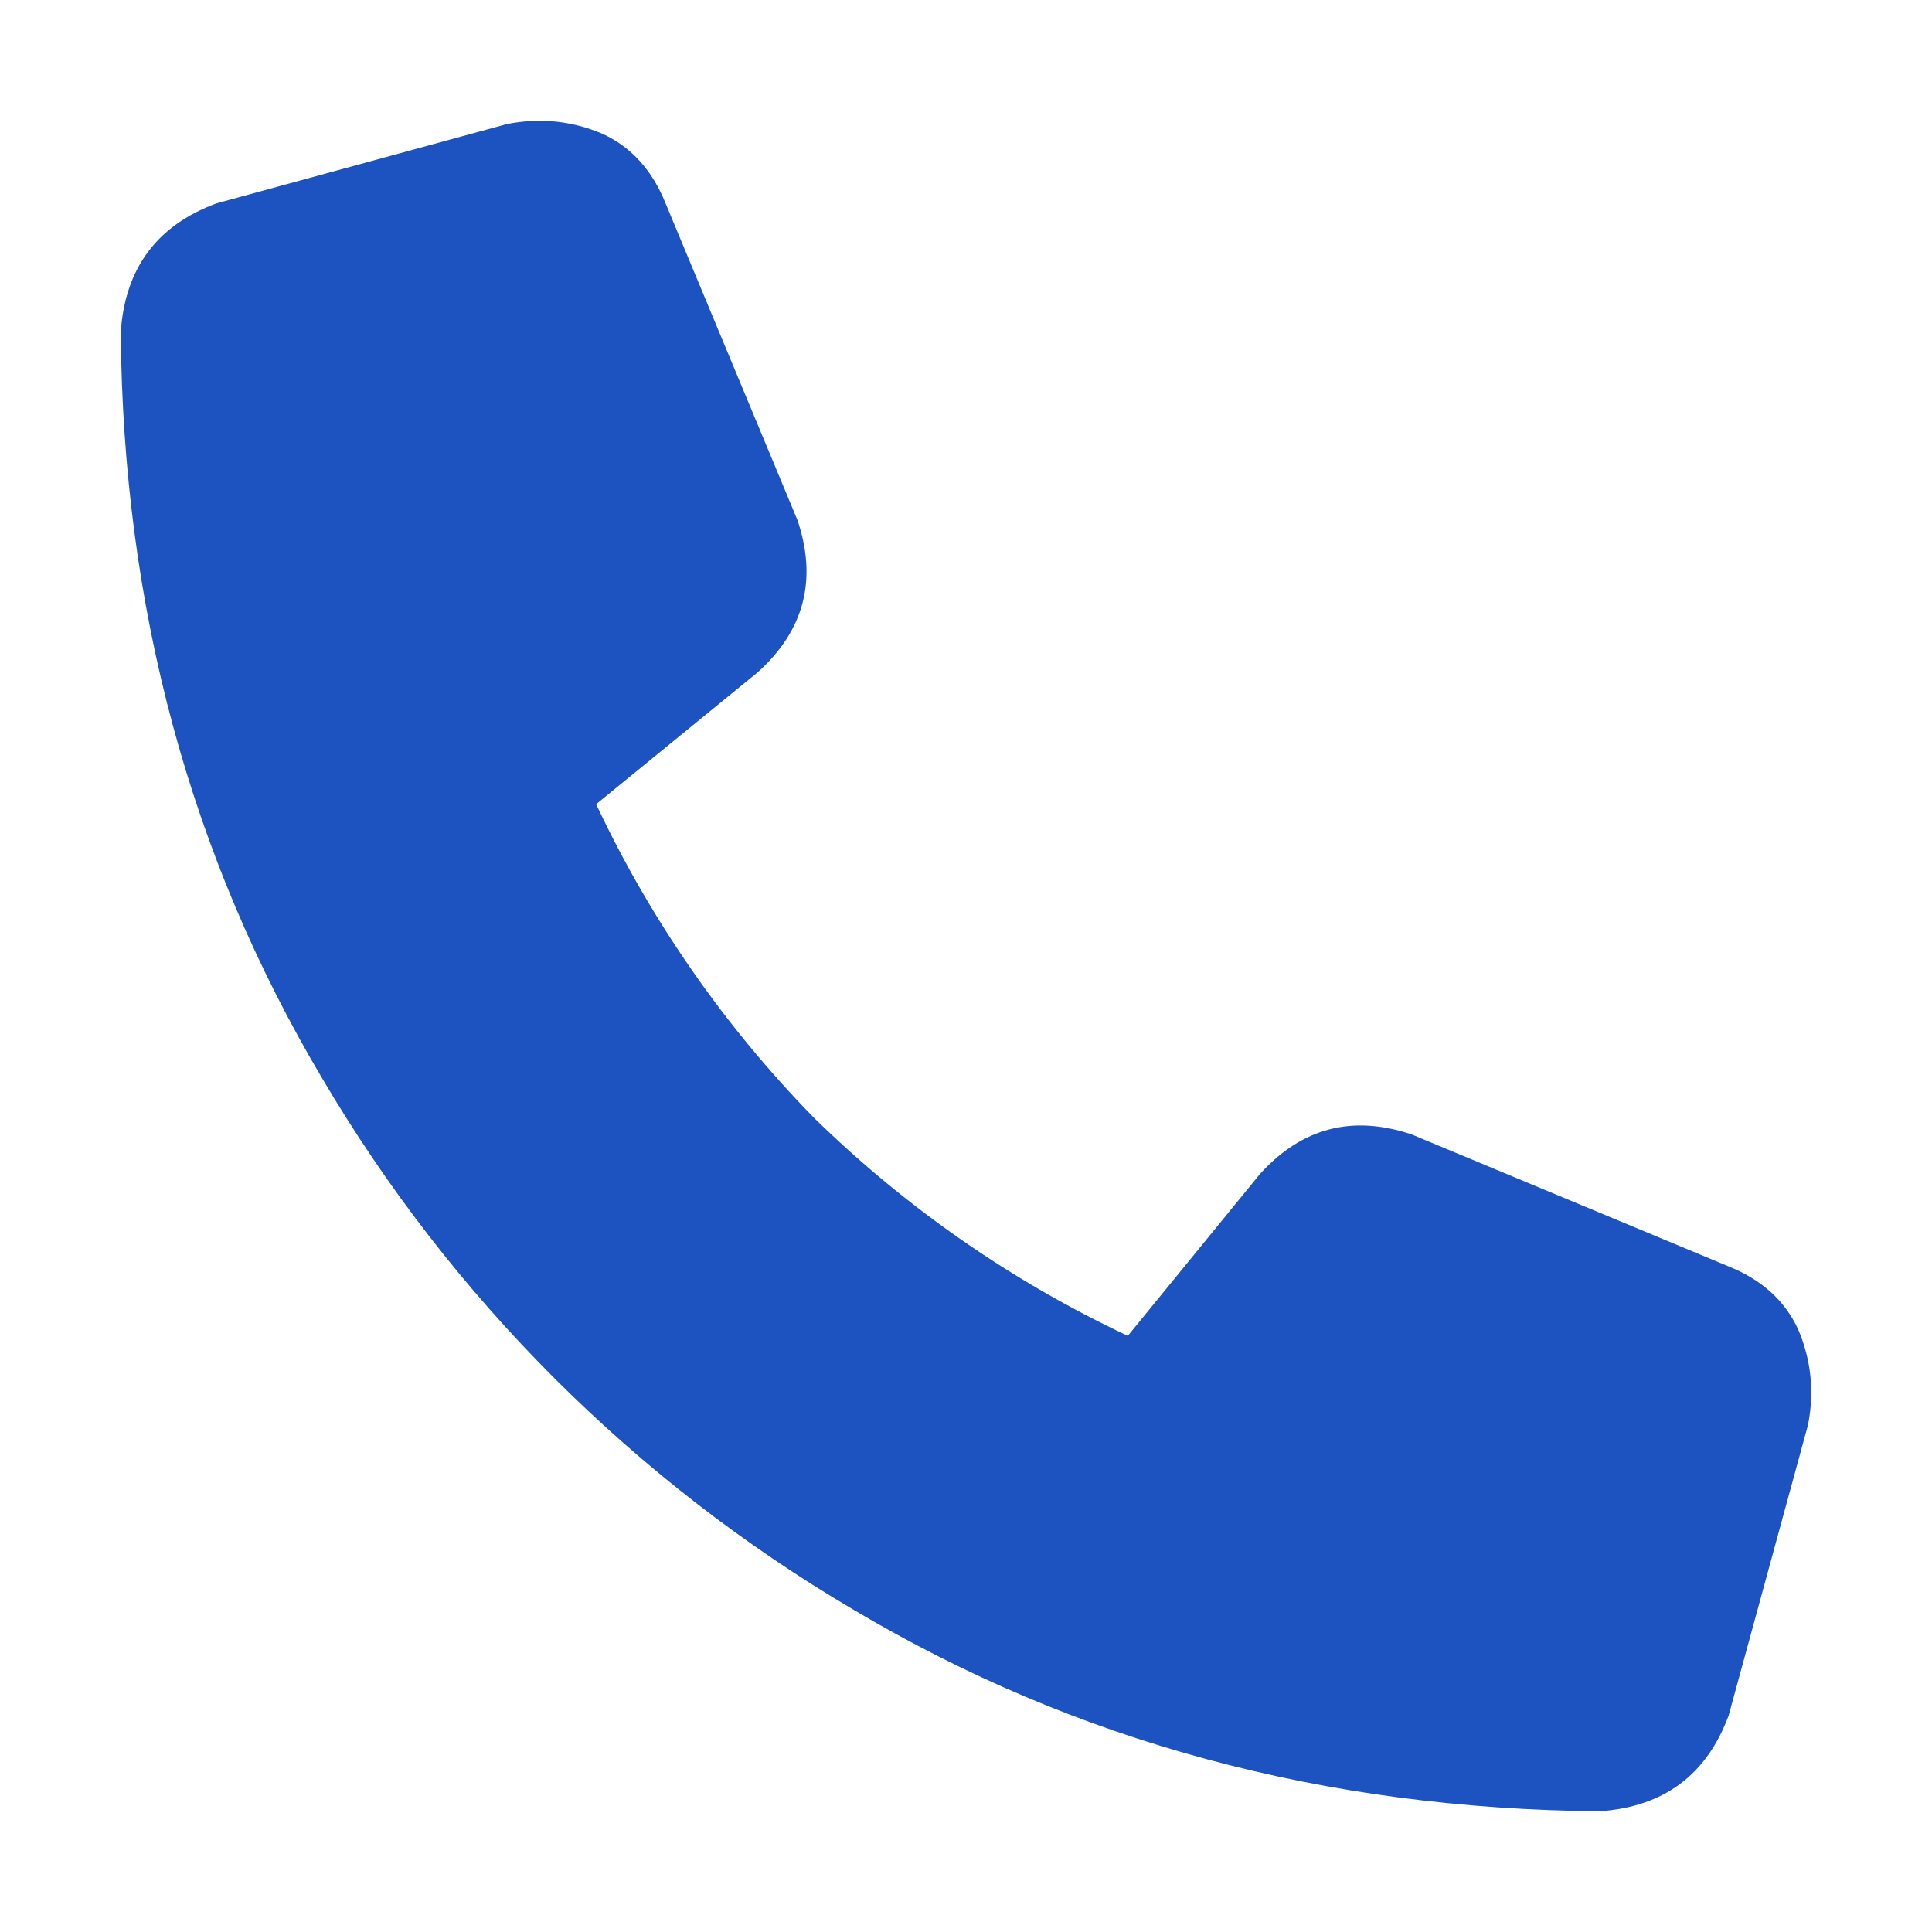
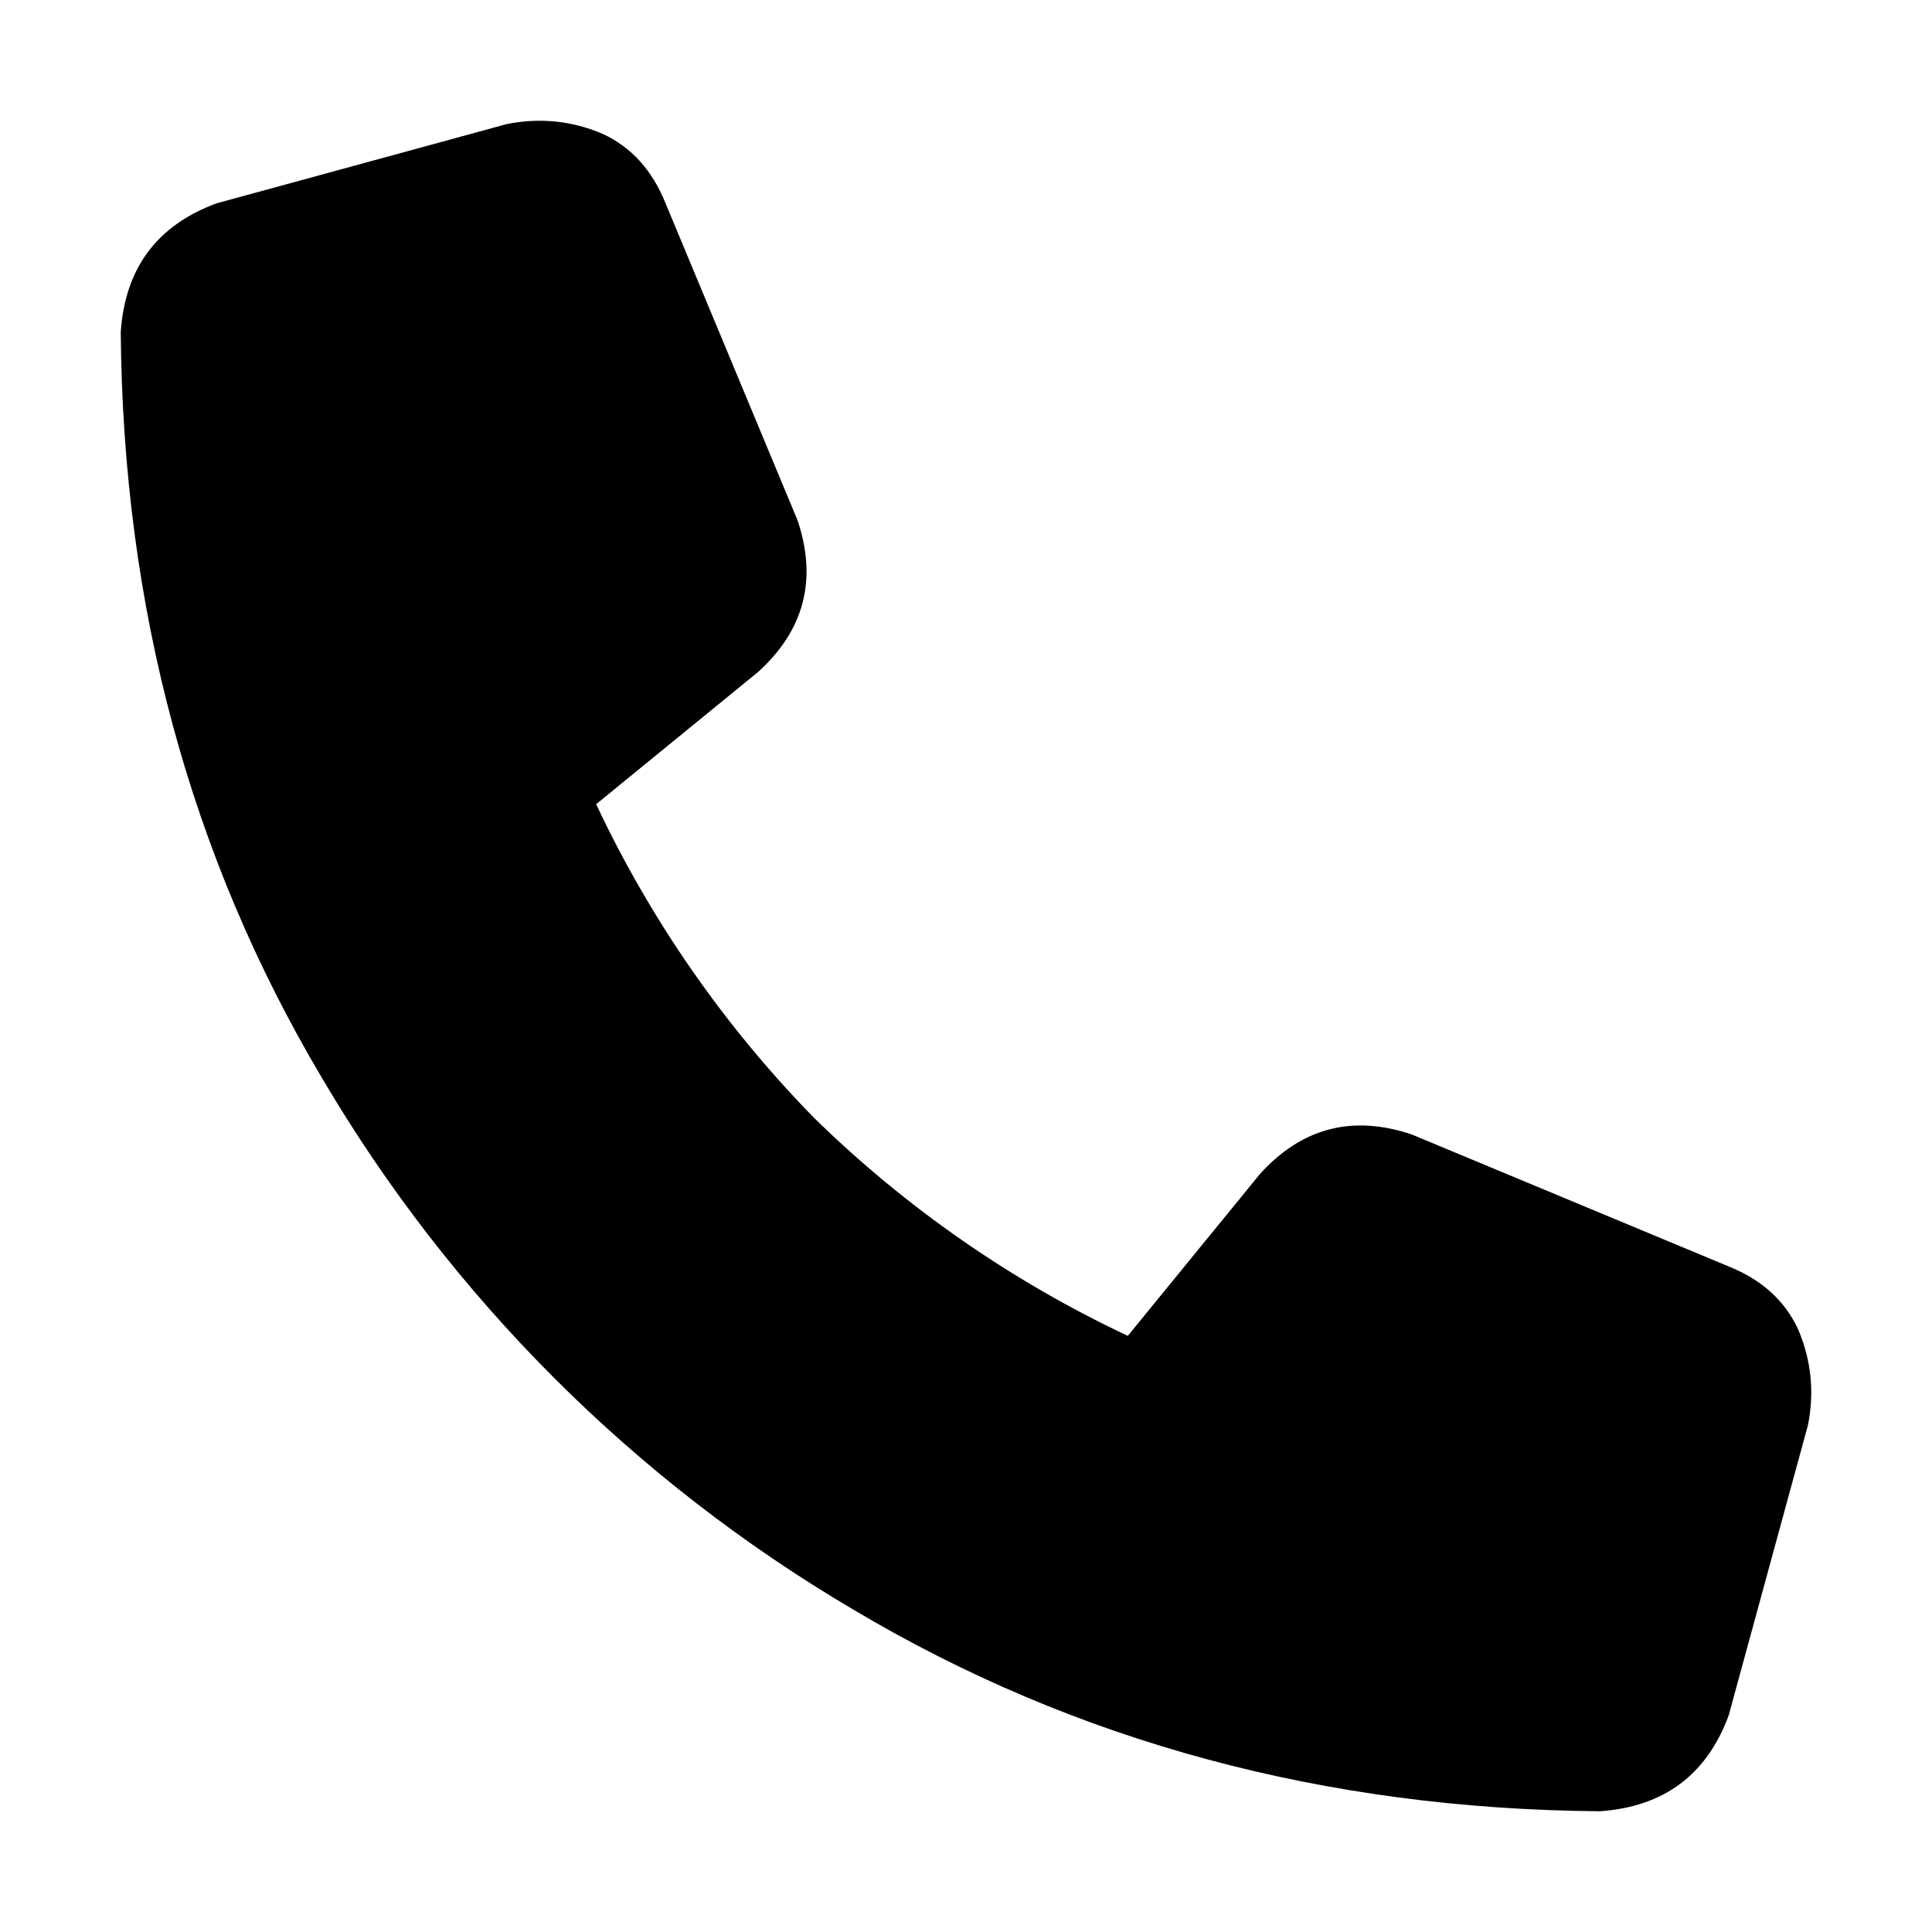
- <svg xmlns="http://www.w3.org/2000/svg" width="16" height="16" fill="none">
-   <path d="M5.512 1.684l1.093 2.625c.165.492.055.911-.328 1.257L4.937 6.66a9.488 9.488 0 001.805 2.598 9.488 9.488 0 002.598 1.805l1.094-1.34c.346-.383.765-.493 1.257-.328l2.625 1.093c.274.11.465.283.575.52.109.255.136.52.082.793l-.657 2.406c-.182.492-.537.756-1.066.793-2.279-.018-4.339-.574-6.18-1.668A12.422 12.422 0 012.668 8.93C1.574 7.089 1.018 5.029 1 2.75c.036-.529.3-.884.793-1.066l2.406-.657c.274-.054.538-.027.793.082.237.11.41.301.52.575z" fill="#1D53C0" />
+ <svg xmlns="http://www.w3.org/2000/svg" width="16" height="16">
+   <path d="M5.512 1.684l1.093 2.625c.165.492.055.911-.328 1.257L4.937 6.66a9.488 9.488 0 001.805 2.598 9.488 9.488 0 002.598 1.805l1.094-1.34c.346-.383.765-.493 1.257-.328l2.625 1.093c.274.11.465.283.575.52.109.255.136.52.082.793l-.657 2.406c-.182.492-.537.756-1.066.793-2.279-.018-4.339-.574-6.18-1.668A12.422 12.422 0 012.668 8.93C1.574 7.089 1.018 5.029 1 2.75c.036-.529.3-.884.793-1.066l2.406-.657c.274-.054.538-.027.793.082.237.11.41.301.52.575z" />
</svg>
